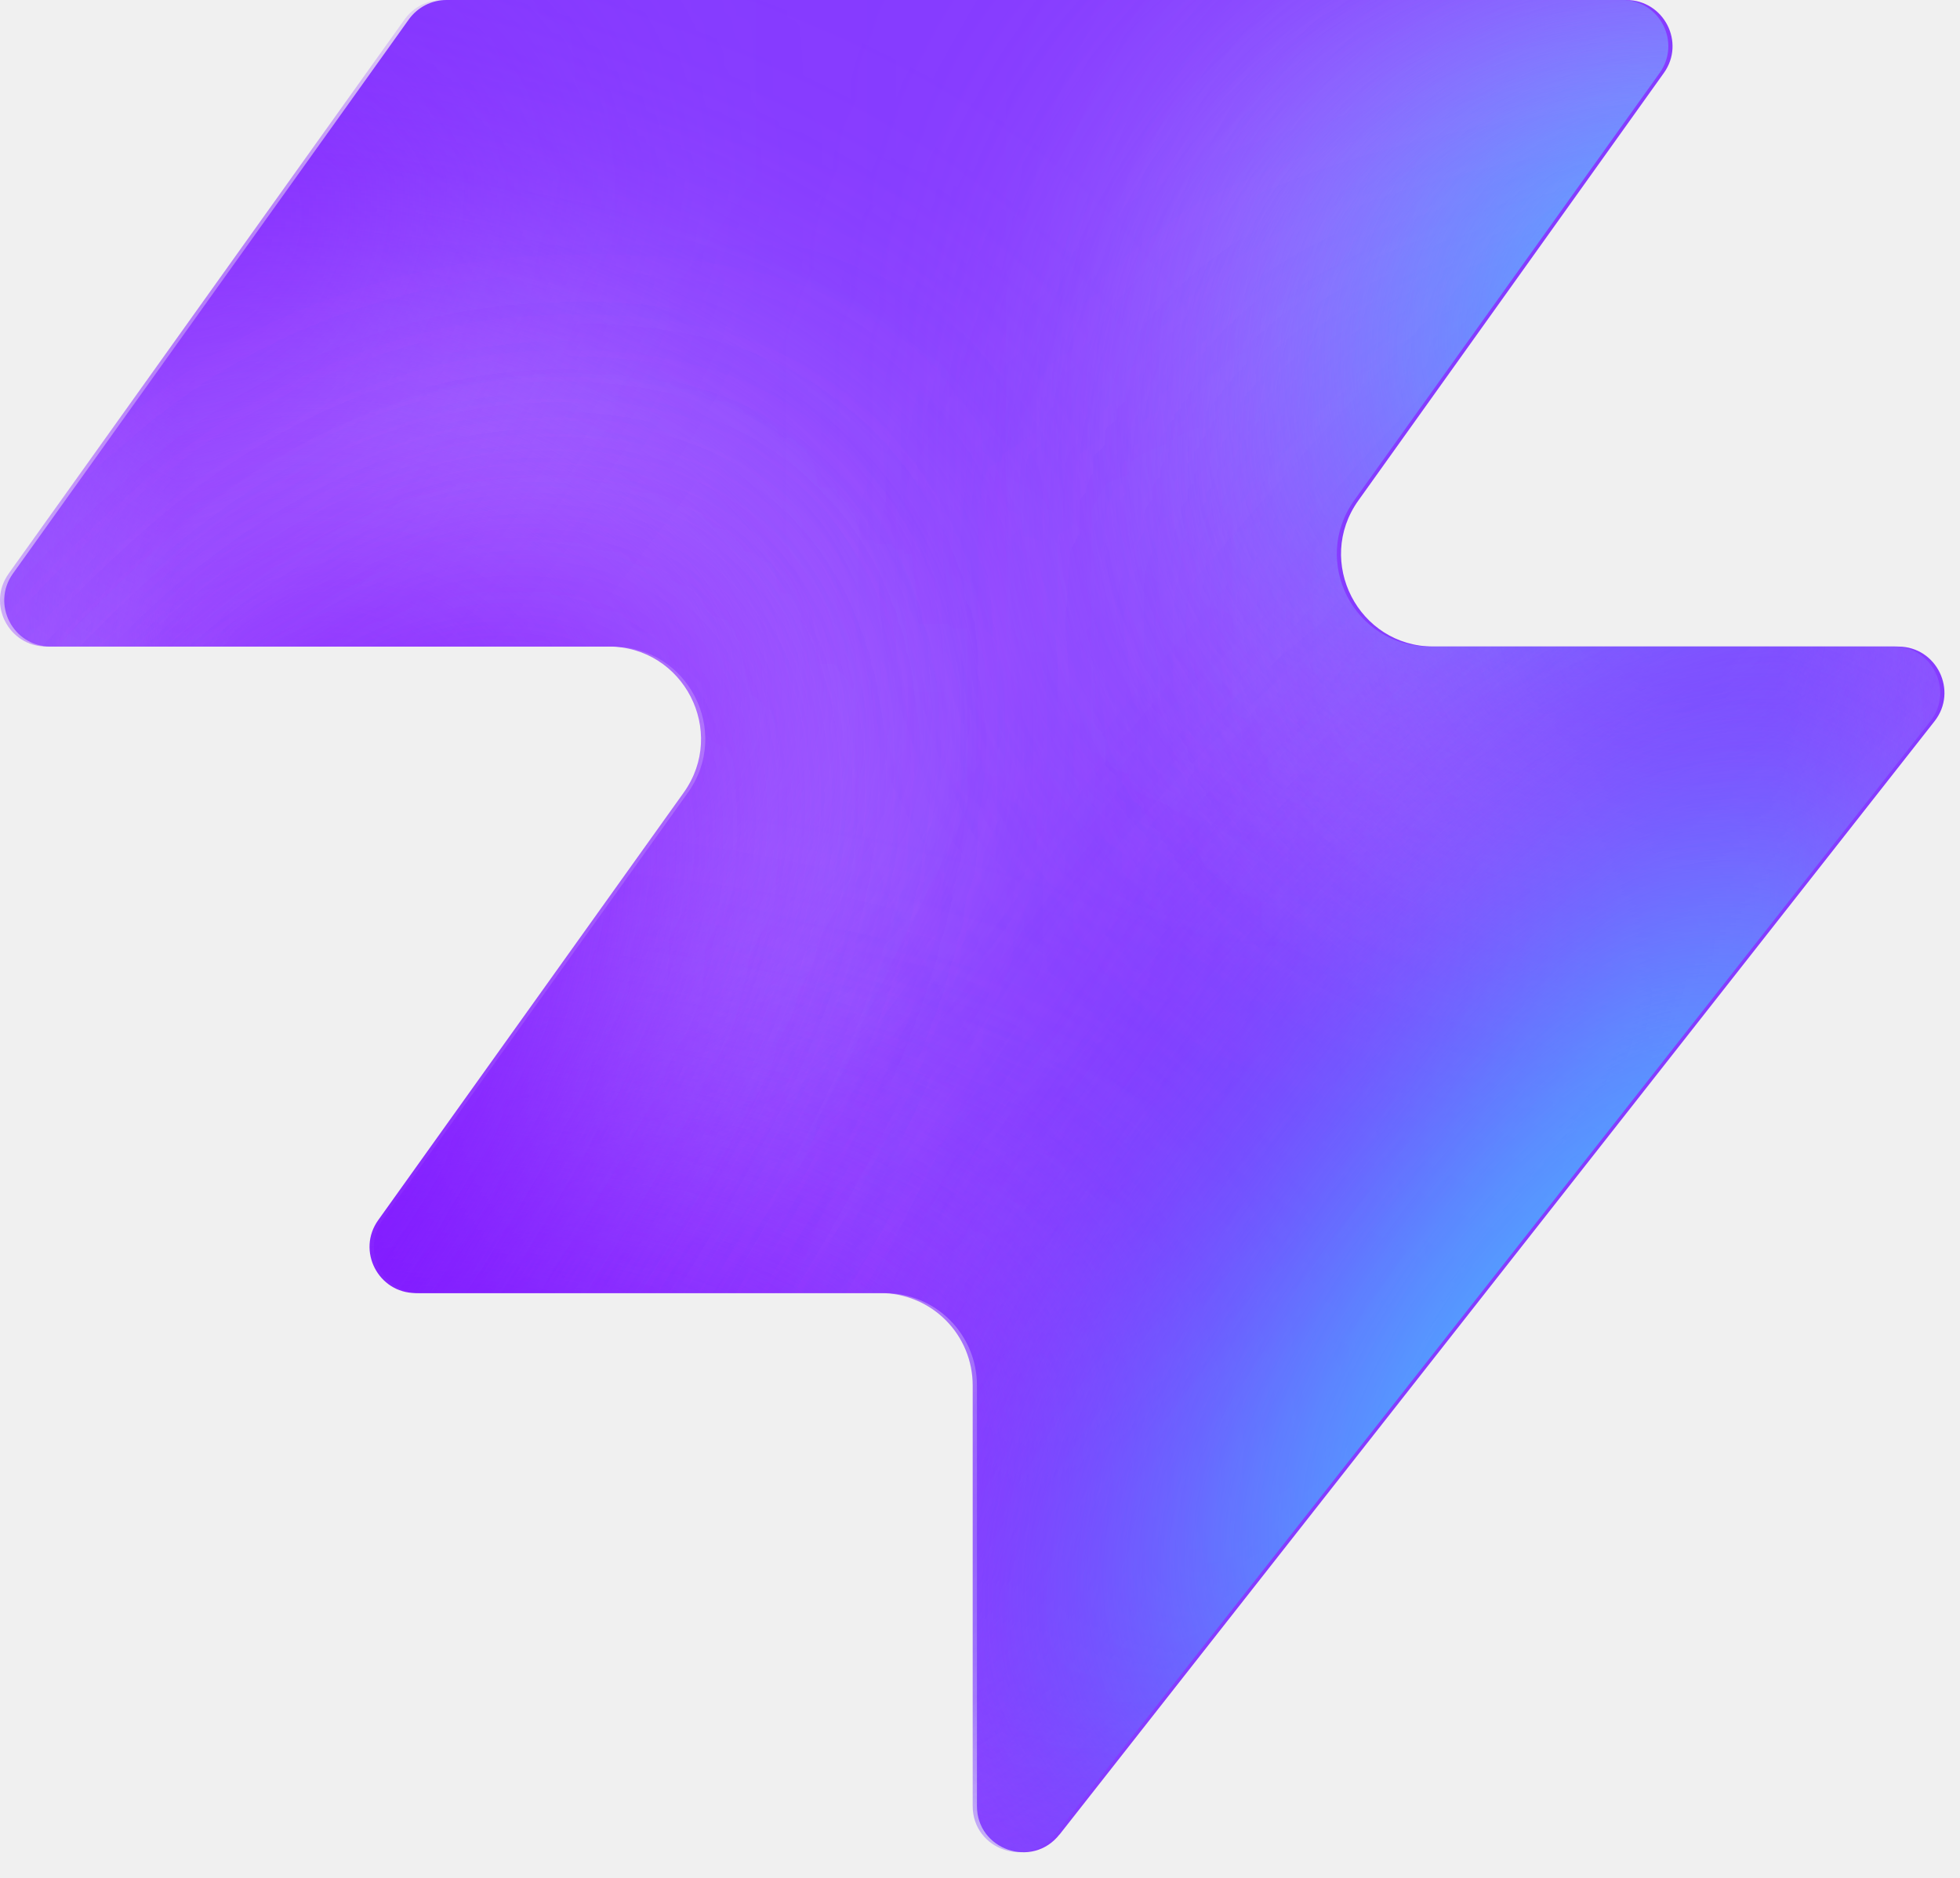
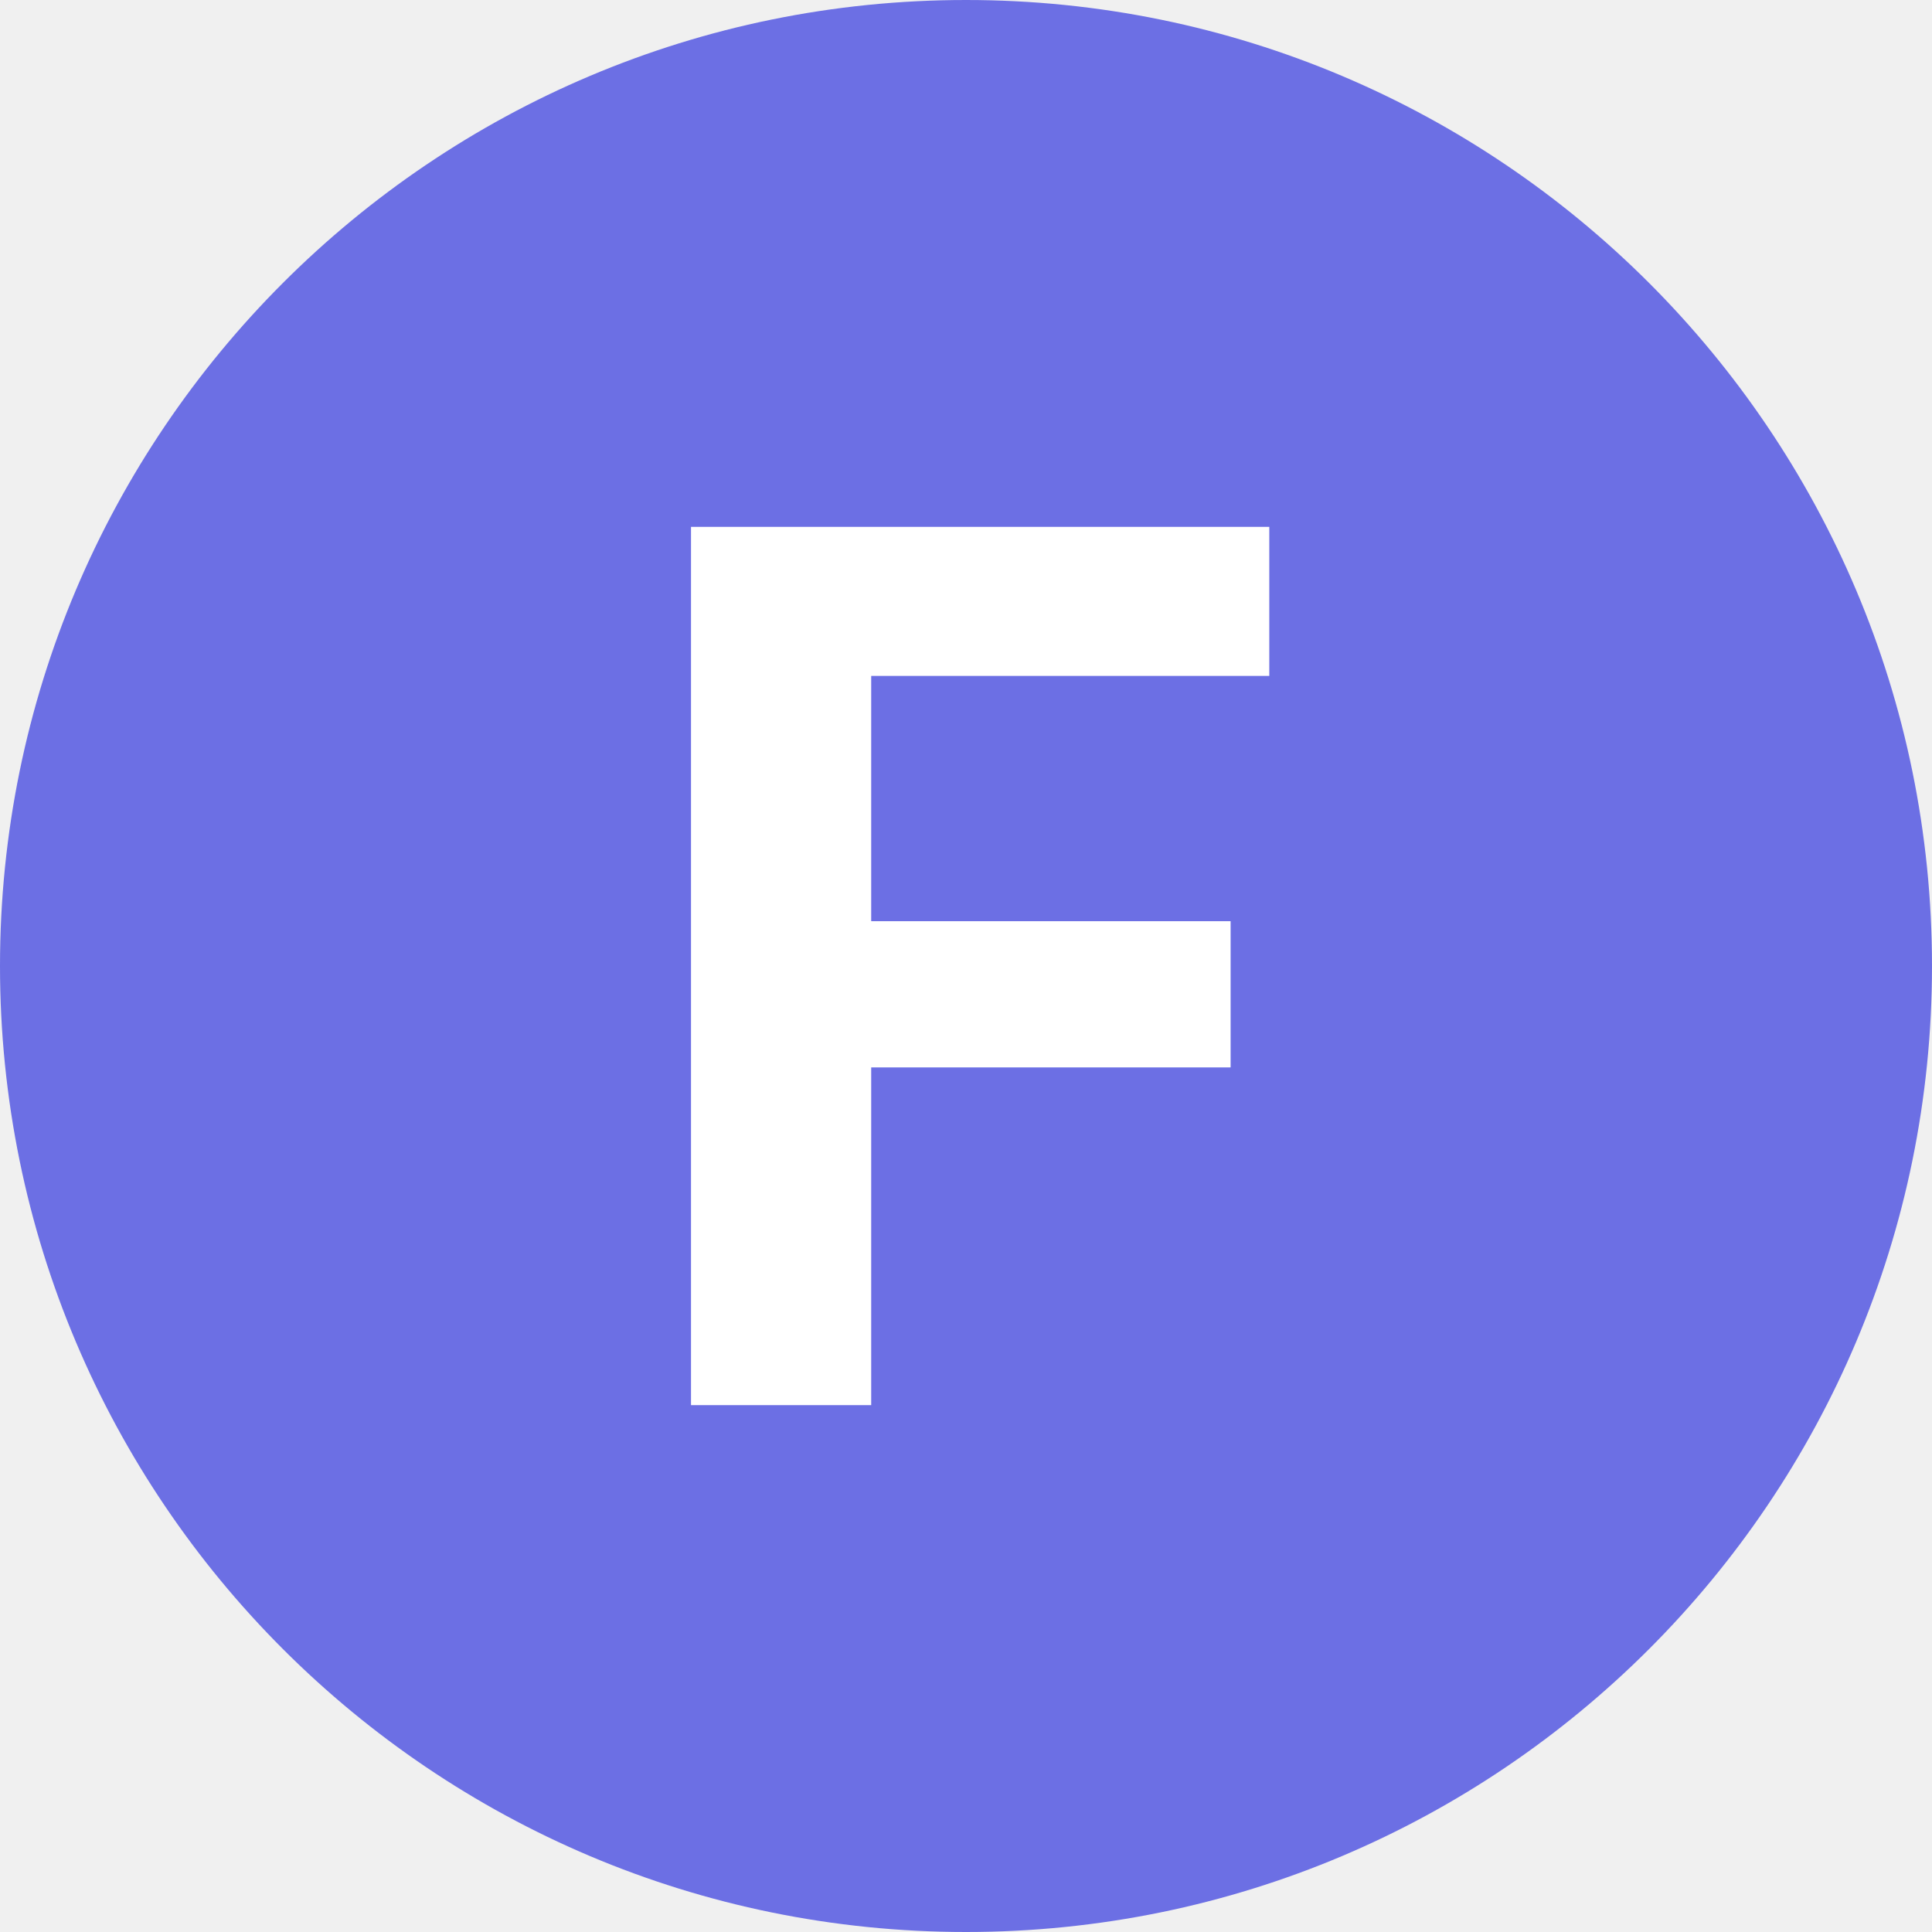
- <svg xmlns="http://www.w3.org/2000/svg" width="48" height="46" fill="none" viewBox="0 0 48 46">
-   <path fill="#863bff" d="M25.946 44.938c-.664.845-2.021.375-2.021-.698V33.937a2.26 2.26 0 0 0-2.262-2.262H10.287c-.92 0-1.456-1.04-.92-1.788l7.48-10.471c1.07-1.497 0-3.578-1.842-3.578H1.237c-.92 0-1.456-1.04-.92-1.788L10.013.474c.214-.297.556-.474.92-.474h28.894c.92 0 1.456 1.04.92 1.788l-7.48 10.471c-1.07 1.498 0 3.579 1.842 3.579h11.377c.943 0 1.473 1.088.89 1.83L25.947 44.94z" style="fill:#863bff;fill:color(display-p3 .525 .23 1);fill-opacity:1" />
-   <mask id="a" width="48" height="46" x="0" y="0" maskUnits="userSpaceOnUse" style="mask-type:alpha">
-     <path fill="#000" d="M25.842 44.938c-.664.844-2.021.375-2.021-.698V33.937a2.26 2.26 0 0 0-2.262-2.262H10.183c-.92 0-1.456-1.04-.92-1.788l7.48-10.471c1.07-1.498 0-3.579-1.842-3.579H1.133c-.92 0-1.456-1.04-.92-1.787L9.91.473c.214-.297.556-.474.92-.474h28.894c.92 0 1.456 1.04.92 1.788l-7.48 10.471c-1.07 1.498 0 3.578 1.842 3.578h11.377c.943 0 1.473 1.088.89 1.832L25.843 44.94z" style="fill:#000;fill-opacity:1" />
-   </mask>
-   <g mask="url(#a)">
-     <g filter="url(#b)">
-       <ellipse cx="5.508" cy="14.704" fill="#ede6ff" rx="5.508" ry="14.704" style="fill:#ede6ff;fill:color(display-p3 .927 .903 1);fill-opacity:1" transform="matrix(.00324 1 1 -.00324 -4.47 31.516)" />
-     </g>
-     <g filter="url(#c)">
-       <ellipse cx="10.399" cy="29.851" fill="#ede6ff" rx="10.399" ry="29.851" style="fill:#ede6ff;fill:color(display-p3 .927 .903 1);fill-opacity:1" transform="matrix(.00324 1 1 -.00324 -39.328 7.883)" />
-     </g>
-     <g filter="url(#d)">
-       <ellipse cx="5.508" cy="30.487" fill="#7e14ff" rx="5.508" ry="30.487" style="fill:#7e14ff;fill:color(display-p3 .492 .077 1);fill-opacity:1" transform="rotate(89.814 -25.913 -14.639)scale(1 -1)" />
-     </g>
-     <g filter="url(#e)">
-       <ellipse cx="5.508" cy="30.599" fill="#7e14ff" rx="5.508" ry="30.599" style="fill:#7e14ff;fill:color(display-p3 .492 .077 1);fill-opacity:1" transform="rotate(89.814 -32.644 -3.334)scale(1 -1)" />
-     </g>
-     <g filter="url(#f)">
-       <ellipse cx="5.508" cy="30.599" fill="#7e14ff" rx="5.508" ry="30.599" style="fill:#7e14ff;fill:color(display-p3 .492 .077 1);fill-opacity:1" transform="matrix(.00324 1 1 -.00324 -34.34 30.47)" />
-     </g>
-     <g filter="url(#g)">
-       <ellipse cx="14.072" cy="22.078" fill="#ede6ff" rx="14.072" ry="22.078" style="fill:#ede6ff;fill:color(display-p3 .927 .903 1);fill-opacity:1" transform="rotate(93.35 24.506 48.493)scale(-1 1)" />
-     </g>
-     <g filter="url(#h)">
-       <ellipse cx="3.47" cy="21.501" fill="#7e14ff" rx="3.47" ry="21.501" style="fill:#7e14ff;fill:color(display-p3 .492 .077 1);fill-opacity:1" transform="rotate(89.009 28.708 47.59)scale(-1 1)" />
-     </g>
-     <g filter="url(#i)">
-       <ellipse cx="3.47" cy="21.501" fill="#7e14ff" rx="3.47" ry="21.501" style="fill:#7e14ff;fill:color(display-p3 .492 .077 1);fill-opacity:1" transform="rotate(89.009 28.708 47.59)scale(-1 1)" />
-     </g>
-     <g filter="url(#j)">
-       <ellipse cx=".387" cy="8.972" fill="#7e14ff" rx="4.407" ry="29.108" style="fill:#7e14ff;fill:color(display-p3 .492 .077 1);fill-opacity:1" transform="rotate(39.51 .387 8.972)" />
-     </g>
-     <g filter="url(#k)">
-       <ellipse cx="47.523" cy="-6.092" fill="#7e14ff" rx="4.407" ry="29.108" style="fill:#7e14ff;fill:color(display-p3 .492 .077 1);fill-opacity:1" transform="rotate(37.892 47.523 -6.092)" />
-     </g>
-     <g filter="url(#l)">
-       <ellipse cx="41.412" cy="6.333" fill="#47bfff" rx="5.971" ry="9.665" style="fill:#47bfff;fill:color(display-p3 .28 .748 1);fill-opacity:1" transform="rotate(37.892 41.412 6.333)" />
-     </g>
-     <g filter="url(#m)">
-       <ellipse cx="-1.879" cy="38.332" fill="#7e14ff" rx="4.407" ry="29.108" style="fill:#7e14ff;fill:color(display-p3 .492 .077 1);fill-opacity:1" transform="rotate(37.892 -1.88 38.332)" />
-     </g>
-     <g filter="url(#n)">
-       <ellipse cx="-1.879" cy="38.332" fill="#7e14ff" rx="4.407" ry="29.108" style="fill:#7e14ff;fill:color(display-p3 .492 .077 1);fill-opacity:1" transform="rotate(37.892 -1.88 38.332)" />
-     </g>
-     <g filter="url(#o)">
-       <ellipse cx="35.651" cy="29.907" fill="#7e14ff" rx="4.407" ry="29.108" style="fill:#7e14ff;fill:color(display-p3 .492 .077 1);fill-opacity:1" transform="rotate(37.892 35.651 29.907)" />
-     </g>
-     <g filter="url(#p)">
-       <ellipse cx="38.418" cy="32.4" fill="#47bfff" rx="5.971" ry="15.297" style="fill:#47bfff;fill:color(display-p3 .28 .748 1);fill-opacity:1" transform="rotate(37.892 38.418 32.4)" />
-     </g>
-   </g>
-   <defs>
-     <filter id="b" width="60.045" height="41.654" x="-19.77" y="16.149" color-interpolation-filters="sRGB" filterUnits="userSpaceOnUse">
-       <feFlood flood-opacity="0" result="BackgroundImageFix" />
-       <feBlend in="SourceGraphic" in2="BackgroundImageFix" result="shape" />
-       <feGaussianBlur result="effect1_foregroundBlur_2002_17158" stdDeviation="7.659" />
-     </filter>
-     <filter id="c" width="90.34" height="51.437" x="-54.613" y="-7.533" color-interpolation-filters="sRGB" filterUnits="userSpaceOnUse">
-       <feFlood flood-opacity="0" result="BackgroundImageFix" />
-       <feBlend in="SourceGraphic" in2="BackgroundImageFix" result="shape" />
-       <feGaussianBlur result="effect1_foregroundBlur_2002_17158" stdDeviation="7.659" />
-     </filter>
-     <filter id="d" width="79.355" height="29.4" x="-49.64" y="2.03" color-interpolation-filters="sRGB" filterUnits="userSpaceOnUse">
-       <feFlood flood-opacity="0" result="BackgroundImageFix" />
-       <feBlend in="SourceGraphic" in2="BackgroundImageFix" result="shape" />
-       <feGaussianBlur result="effect1_foregroundBlur_2002_17158" stdDeviation="4.596" />
-     </filter>
-     <filter id="e" width="79.579" height="29.4" x="-45.045" y="20.029" color-interpolation-filters="sRGB" filterUnits="userSpaceOnUse">
-       <feFlood flood-opacity="0" result="BackgroundImageFix" />
-       <feBlend in="SourceGraphic" in2="BackgroundImageFix" result="shape" />
-       <feGaussianBlur result="effect1_foregroundBlur_2002_17158" stdDeviation="4.596" />
-     </filter>
-     <filter id="f" width="79.579" height="29.4" x="-43.513" y="21.178" color-interpolation-filters="sRGB" filterUnits="userSpaceOnUse">
-       <feFlood flood-opacity="0" result="BackgroundImageFix" />
-       <feBlend in="SourceGraphic" in2="BackgroundImageFix" result="shape" />
-       <feGaussianBlur result="effect1_foregroundBlur_2002_17158" stdDeviation="4.596" />
-     </filter>
-     <filter id="g" width="74.749" height="58.852" x="15.756" y="-17.901" color-interpolation-filters="sRGB" filterUnits="userSpaceOnUse">
-       <feFlood flood-opacity="0" result="BackgroundImageFix" />
-       <feBlend in="SourceGraphic" in2="BackgroundImageFix" result="shape" />
-       <feGaussianBlur result="effect1_foregroundBlur_2002_17158" stdDeviation="7.659" />
-     </filter>
-     <filter id="h" width="61.377" height="25.362" x="23.548" y="2.284" color-interpolation-filters="sRGB" filterUnits="userSpaceOnUse">
-       <feFlood flood-opacity="0" result="BackgroundImageFix" />
-       <feBlend in="SourceGraphic" in2="BackgroundImageFix" result="shape" />
-       <feGaussianBlur result="effect1_foregroundBlur_2002_17158" stdDeviation="4.596" />
-     </filter>
-     <filter id="i" width="61.377" height="25.362" x="23.548" y="2.284" color-interpolation-filters="sRGB" filterUnits="userSpaceOnUse">
-       <feFlood flood-opacity="0" result="BackgroundImageFix" />
-       <feBlend in="SourceGraphic" in2="BackgroundImageFix" result="shape" />
-       <feGaussianBlur result="effect1_foregroundBlur_2002_17158" stdDeviation="4.596" />
-     </filter>
-     <filter id="j" width="56.045" height="63.649" x="-27.636" y="-22.853" color-interpolation-filters="sRGB" filterUnits="userSpaceOnUse">
-       <feFlood flood-opacity="0" result="BackgroundImageFix" />
-       <feBlend in="SourceGraphic" in2="BackgroundImageFix" result="shape" />
-       <feGaussianBlur result="effect1_foregroundBlur_2002_17158" stdDeviation="4.596" />
-     </filter>
-     <filter id="k" width="54.814" height="64.646" x="20.116" y="-38.415" color-interpolation-filters="sRGB" filterUnits="userSpaceOnUse">
-       <feFlood flood-opacity="0" result="BackgroundImageFix" />
-       <feBlend in="SourceGraphic" in2="BackgroundImageFix" result="shape" />
-       <feGaussianBlur result="effect1_foregroundBlur_2002_17158" stdDeviation="4.596" />
-     </filter>
-     <filter id="l" width="33.541" height="35.313" x="24.641" y="-11.323" color-interpolation-filters="sRGB" filterUnits="userSpaceOnUse">
-       <feFlood flood-opacity="0" result="BackgroundImageFix" />
-       <feBlend in="SourceGraphic" in2="BackgroundImageFix" result="shape" />
-       <feGaussianBlur result="effect1_foregroundBlur_2002_17158" stdDeviation="4.596" />
-     </filter>
-     <filter id="m" width="54.814" height="64.646" x="-29.286" y="6.009" color-interpolation-filters="sRGB" filterUnits="userSpaceOnUse">
-       <feFlood flood-opacity="0" result="BackgroundImageFix" />
-       <feBlend in="SourceGraphic" in2="BackgroundImageFix" result="shape" />
-       <feGaussianBlur result="effect1_foregroundBlur_2002_17158" stdDeviation="4.596" />
-     </filter>
-     <filter id="n" width="54.814" height="64.646" x="-29.286" y="6.009" color-interpolation-filters="sRGB" filterUnits="userSpaceOnUse">
-       <feFlood flood-opacity="0" result="BackgroundImageFix" />
-       <feBlend in="SourceGraphic" in2="BackgroundImageFix" result="shape" />
-       <feGaussianBlur result="effect1_foregroundBlur_2002_17158" stdDeviation="4.596" />
-     </filter>
-     <filter id="o" width="54.814" height="64.646" x="8.244" y="-2.416" color-interpolation-filters="sRGB" filterUnits="userSpaceOnUse">
-       <feFlood flood-opacity="0" result="BackgroundImageFix" />
-       <feBlend in="SourceGraphic" in2="BackgroundImageFix" result="shape" />
-       <feGaussianBlur result="effect1_foregroundBlur_2002_17158" stdDeviation="4.596" />
-     </filter>
-     <filter id="p" width="39.409" height="43.623" x="18.713" y="10.588" color-interpolation-filters="sRGB" filterUnits="userSpaceOnUse">
-       <feFlood flood-opacity="0" result="BackgroundImageFix" />
-       <feBlend in="SourceGraphic" in2="BackgroundImageFix" result="shape" />
-       <feGaussianBlur result="effect1_foregroundBlur_2002_17158" stdDeviation="4.596" />
-     </filter>
-   </defs>
+ <svg xmlns="http://www.w3.org/2000/svg" width="32" height="32" viewBox="0 0 32 32">
+   <circle cx="16" cy="16" r="16" fill="#6C6FE4" />
+   <text x="16" y="16" text-anchor="middle" dominant-baseline="central" fill="white" font-family="system-ui, -apple-system, sans-serif" font-weight="700" font-size="20">F</text>
</svg>
